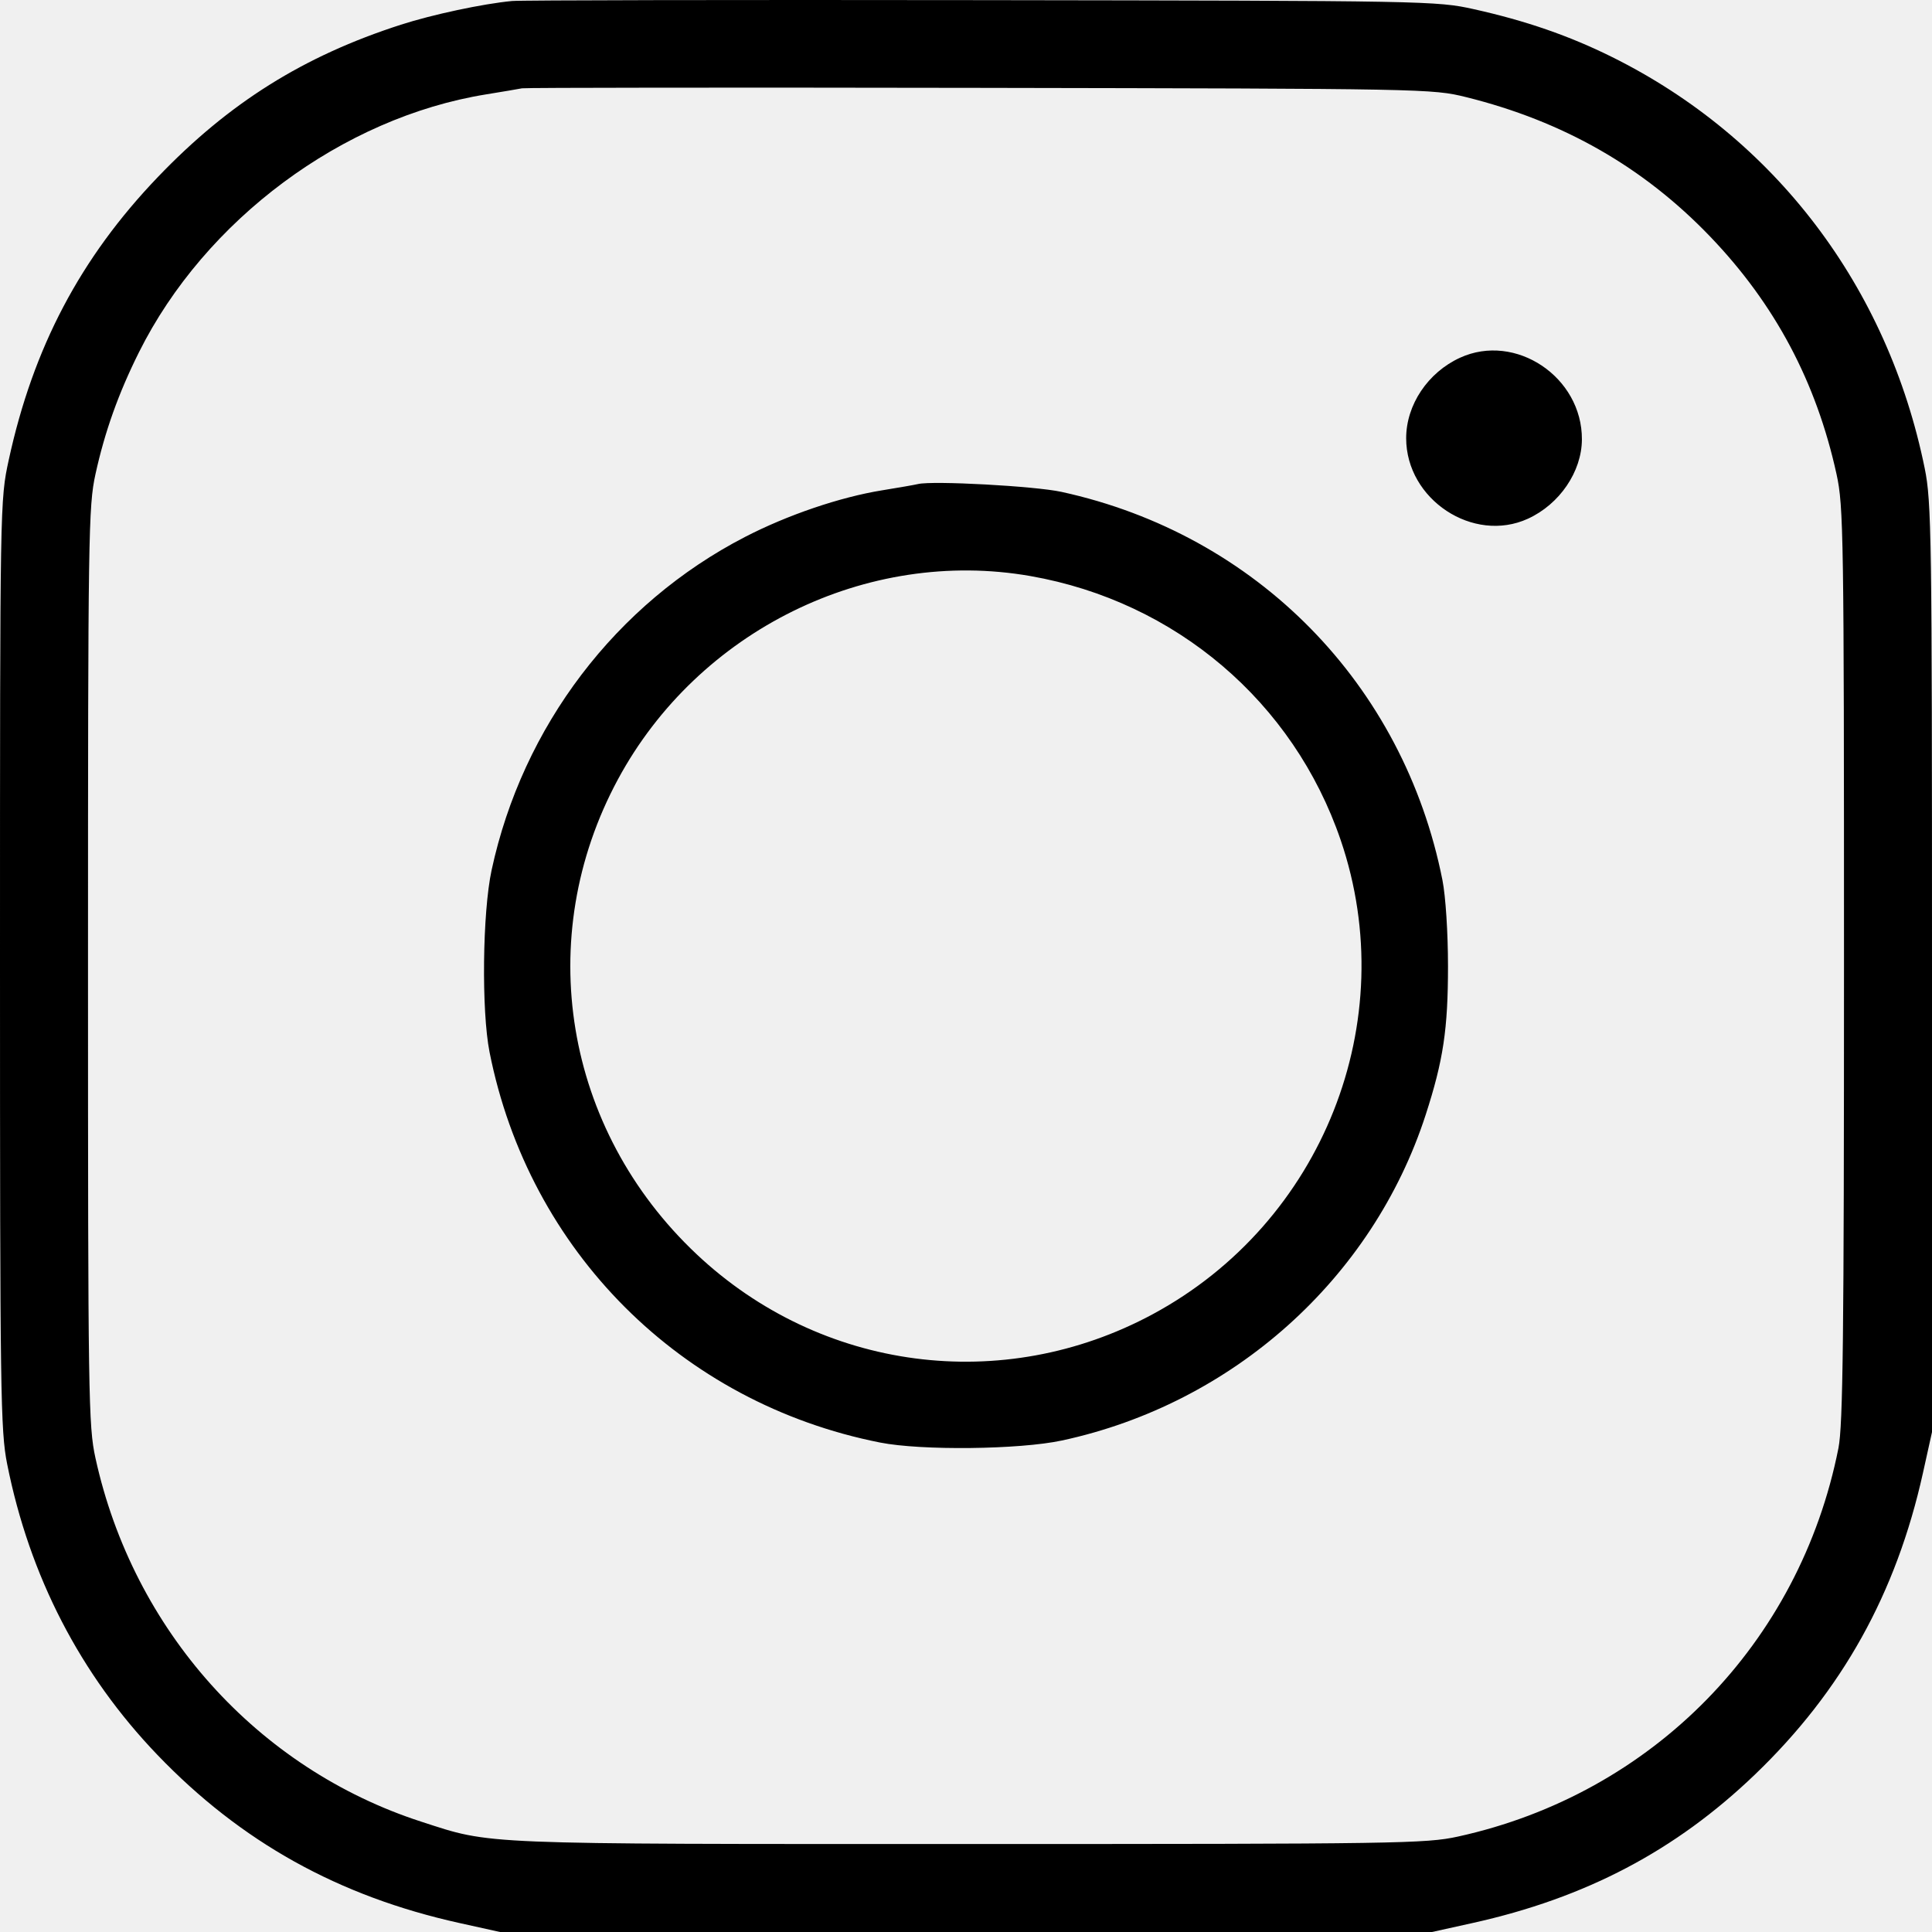
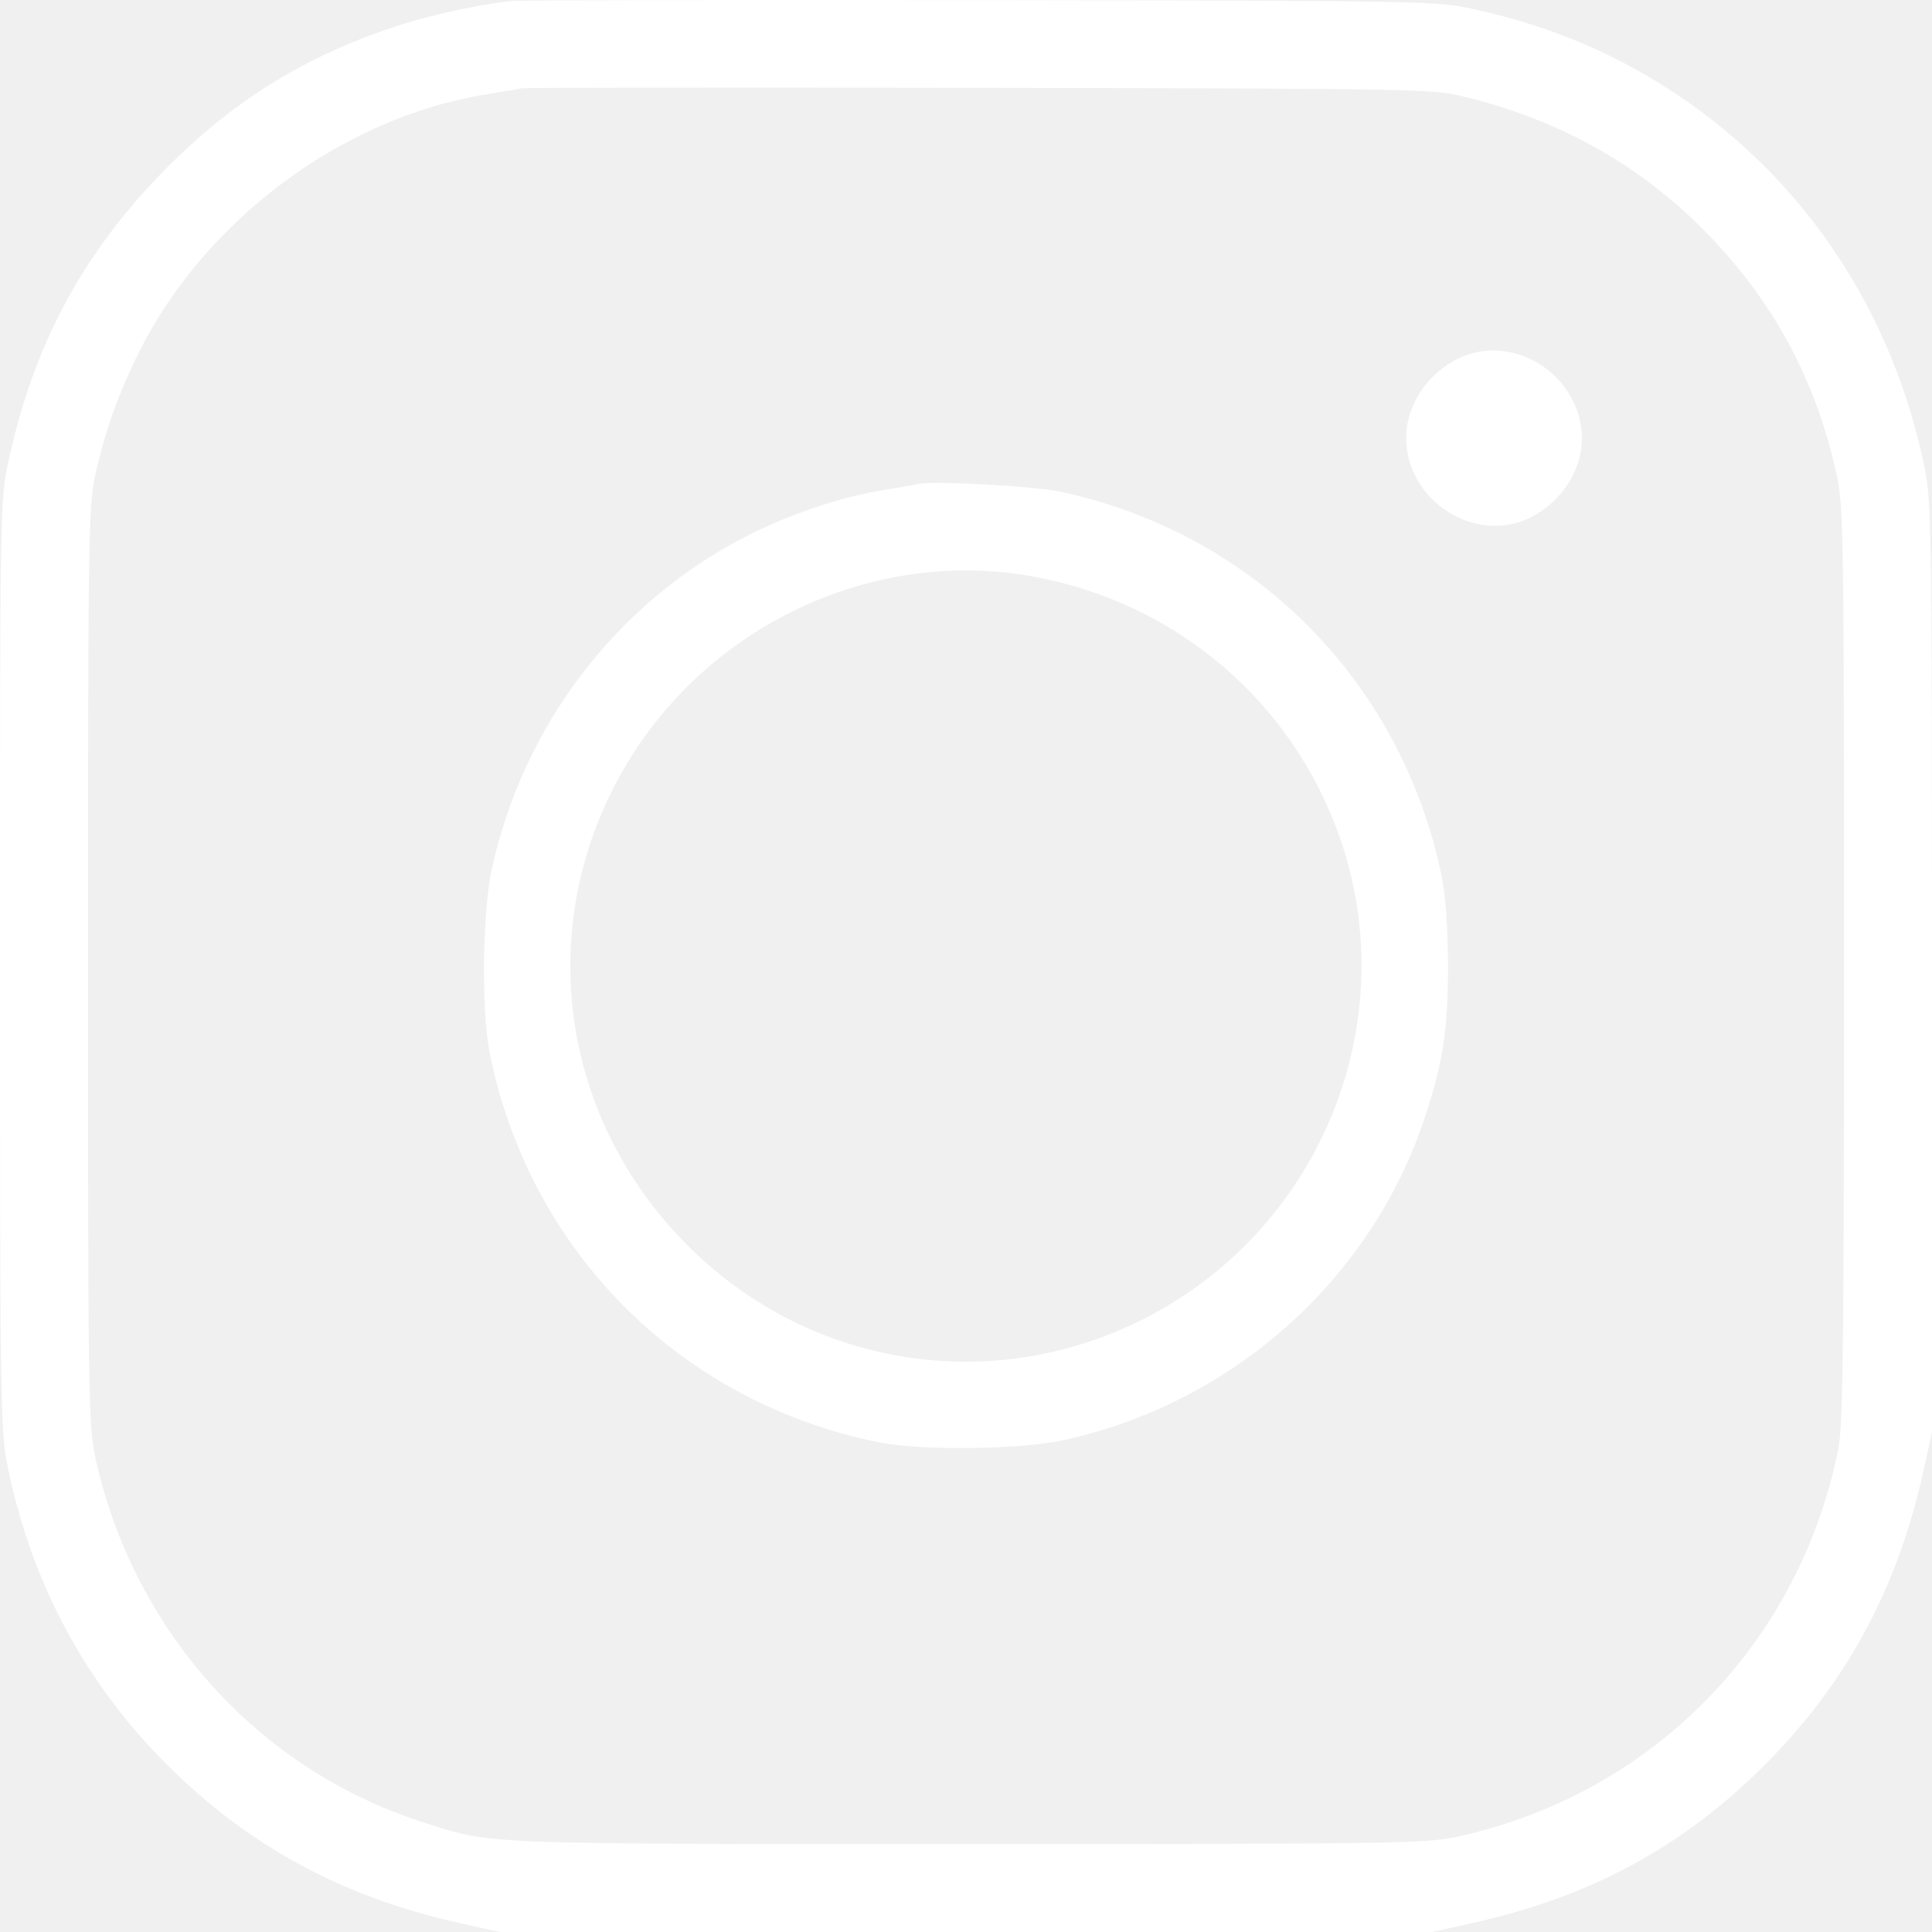
<svg xmlns="http://www.w3.org/2000/svg" width="100" height="100" viewBox="0 0 100 100" fill="none">
-   <path fill-rule="evenodd" clip-rule="evenodd" d="M26.501 0.052C24.99 0.196 22.382 0.752 20.746 1.28C15.705 2.904 11.851 5.321 8.17 9.164C4.159 13.35 1.715 17.989 0.452 23.809C0.002 25.881 0 25.997 0 49.904C0 72.153 0.027 74.054 0.371 75.78C1.526 81.581 4.159 86.677 8.149 90.834C12.473 95.339 17.52 98.149 23.771 99.533L25.88 100H50H74.12L76.212 99.537C82.078 98.237 86.725 95.794 90.833 91.852C95.338 87.528 98.148 82.483 99.533 76.233L100 74.124V50.111C100 27.695 99.975 25.974 99.623 24.242C97.709 14.828 91.856 7.128 83.437 2.95C81.222 1.851 78.979 1.075 76.294 0.477C74.361 0.047 73.925 0.04 50.828 0.007C37.904 -0.012 26.956 0.009 26.501 0.052ZM75.88 5.026C80.915 6.274 85.07 8.649 88.523 12.251C91.875 15.748 94.01 19.764 95.059 24.545C95.423 26.205 95.445 27.644 95.445 49.904C95.445 69.188 95.392 73.768 95.158 74.952C93.154 85.07 85.531 92.852 75.466 95.06C73.806 95.424 72.366 95.446 50.103 95.446C24.526 95.446 25.498 95.485 21.812 94.292C13.315 91.541 6.895 84.379 4.941 75.469C4.577 73.809 4.555 72.368 4.555 50.007C4.555 27.647 4.577 26.205 4.941 24.545C5.424 22.342 6.131 20.361 7.193 18.232C10.612 11.377 17.732 6.088 25.155 4.886C26.009 4.748 26.848 4.606 27.019 4.571C27.189 4.536 37.857 4.525 50.725 4.548C73.753 4.589 74.148 4.596 75.88 5.026ZM75.569 18.517C73.905 19.28 72.783 20.957 72.783 22.682C72.783 25.854 76.255 28.147 79.089 26.847C80.725 26.097 81.871 24.414 81.879 22.747C81.897 19.516 78.442 17.2 75.569 18.517ZM47.516 25.054C47.345 25.096 46.506 25.242 45.652 25.38C43.474 25.733 40.762 26.655 38.56 27.793C31.882 31.241 27.047 37.599 25.445 45.039C24.972 47.236 24.915 52.317 25.339 54.458C27.38 64.759 35.246 72.624 45.549 74.665C47.69 75.089 52.772 75.032 54.969 74.559C63.818 72.654 71.047 66.18 73.794 57.699C74.706 54.883 74.948 53.268 74.948 50.007C74.948 48.283 74.826 46.389 74.661 45.557C72.651 35.412 65.042 27.659 54.935 25.458C53.561 25.159 48.277 24.872 47.516 25.054ZM53.337 29.817C60.847 31.132 66.953 36.33 69.395 43.487C72.594 52.862 68.465 63.277 59.671 68.02C51.903 72.21 42.48 70.971 36.052 64.914C29.199 58.456 27.558 48.543 31.985 40.338C36.139 32.636 44.87 28.335 53.337 29.817Z" fill="black" />
+   <path fill-rule="evenodd" clip-rule="evenodd" d="M26.501 0.052C24.99 0.196 22.382 0.752 20.746 1.28C15.705 2.904 11.851 5.321 8.17 9.164C4.159 13.35 1.715 17.989 0.452 23.809C0.002 25.881 0 25.997 0 49.904C0 72.153 0.027 74.054 0.371 75.78C1.526 81.581 4.159 86.677 8.149 90.834C12.473 95.339 17.52 98.149 23.771 99.533L25.88 100H50H74.12L76.212 99.537C82.078 98.237 86.725 95.794 90.833 91.852C95.338 87.528 98.148 82.483 99.533 76.233L100 74.124V50.111C100 27.695 99.975 25.974 99.623 24.242C97.709 14.828 91.856 7.128 83.437 2.95C81.222 1.851 78.979 1.075 76.294 0.477C74.361 0.047 73.925 0.04 50.828 0.007C37.904 -0.012 26.956 0.009 26.501 0.052ZM75.88 5.026C80.915 6.274 85.07 8.649 88.523 12.251C91.875 15.748 94.01 19.764 95.059 24.545C95.423 26.205 95.445 27.644 95.445 49.904C95.445 69.188 95.392 73.768 95.158 74.952C93.154 85.07 85.531 92.852 75.466 95.06C73.806 95.424 72.366 95.446 50.103 95.446C24.526 95.446 25.498 95.485 21.812 94.292C13.315 91.541 6.895 84.379 4.941 75.469C4.577 73.809 4.555 72.368 4.555 50.007C4.555 27.647 4.577 26.205 4.941 24.545C5.424 22.342 6.131 20.361 7.193 18.232C10.612 11.377 17.732 6.088 25.155 4.886C26.009 4.748 26.848 4.606 27.019 4.571C27.189 4.536 37.857 4.525 50.725 4.548C73.753 4.589 74.148 4.596 75.88 5.026ZM75.569 18.517C73.905 19.28 72.783 20.957 72.783 22.682C72.783 25.854 76.255 28.147 79.089 26.847C80.725 26.097 81.871 24.414 81.879 22.747C81.897 19.516 78.442 17.2 75.569 18.517ZM47.516 25.054C47.345 25.096 46.506 25.242 45.652 25.38C43.474 25.733 40.762 26.655 38.56 27.793C31.882 31.241 27.047 37.599 25.445 45.039C24.972 47.236 24.915 52.317 25.339 54.458C27.38 64.759 35.246 72.624 45.549 74.665C47.69 75.089 52.772 75.032 54.969 74.559C63.818 72.654 71.047 66.18 73.794 57.699C74.706 54.883 74.948 53.268 74.948 50.007C74.948 48.283 74.826 46.389 74.661 45.557C72.651 35.412 65.042 27.659 54.935 25.458C53.561 25.159 48.277 24.872 47.516 25.054ZM53.337 29.817C60.847 31.132 66.953 36.33 69.395 43.487C72.594 52.862 68.465 63.277 59.671 68.02C51.903 72.21 42.48 70.971 36.052 64.914C29.199 58.456 27.558 48.543 31.985 40.338C36.139 32.636 44.87 28.335 53.337 29.817Z" fill="white" />
</svg>
